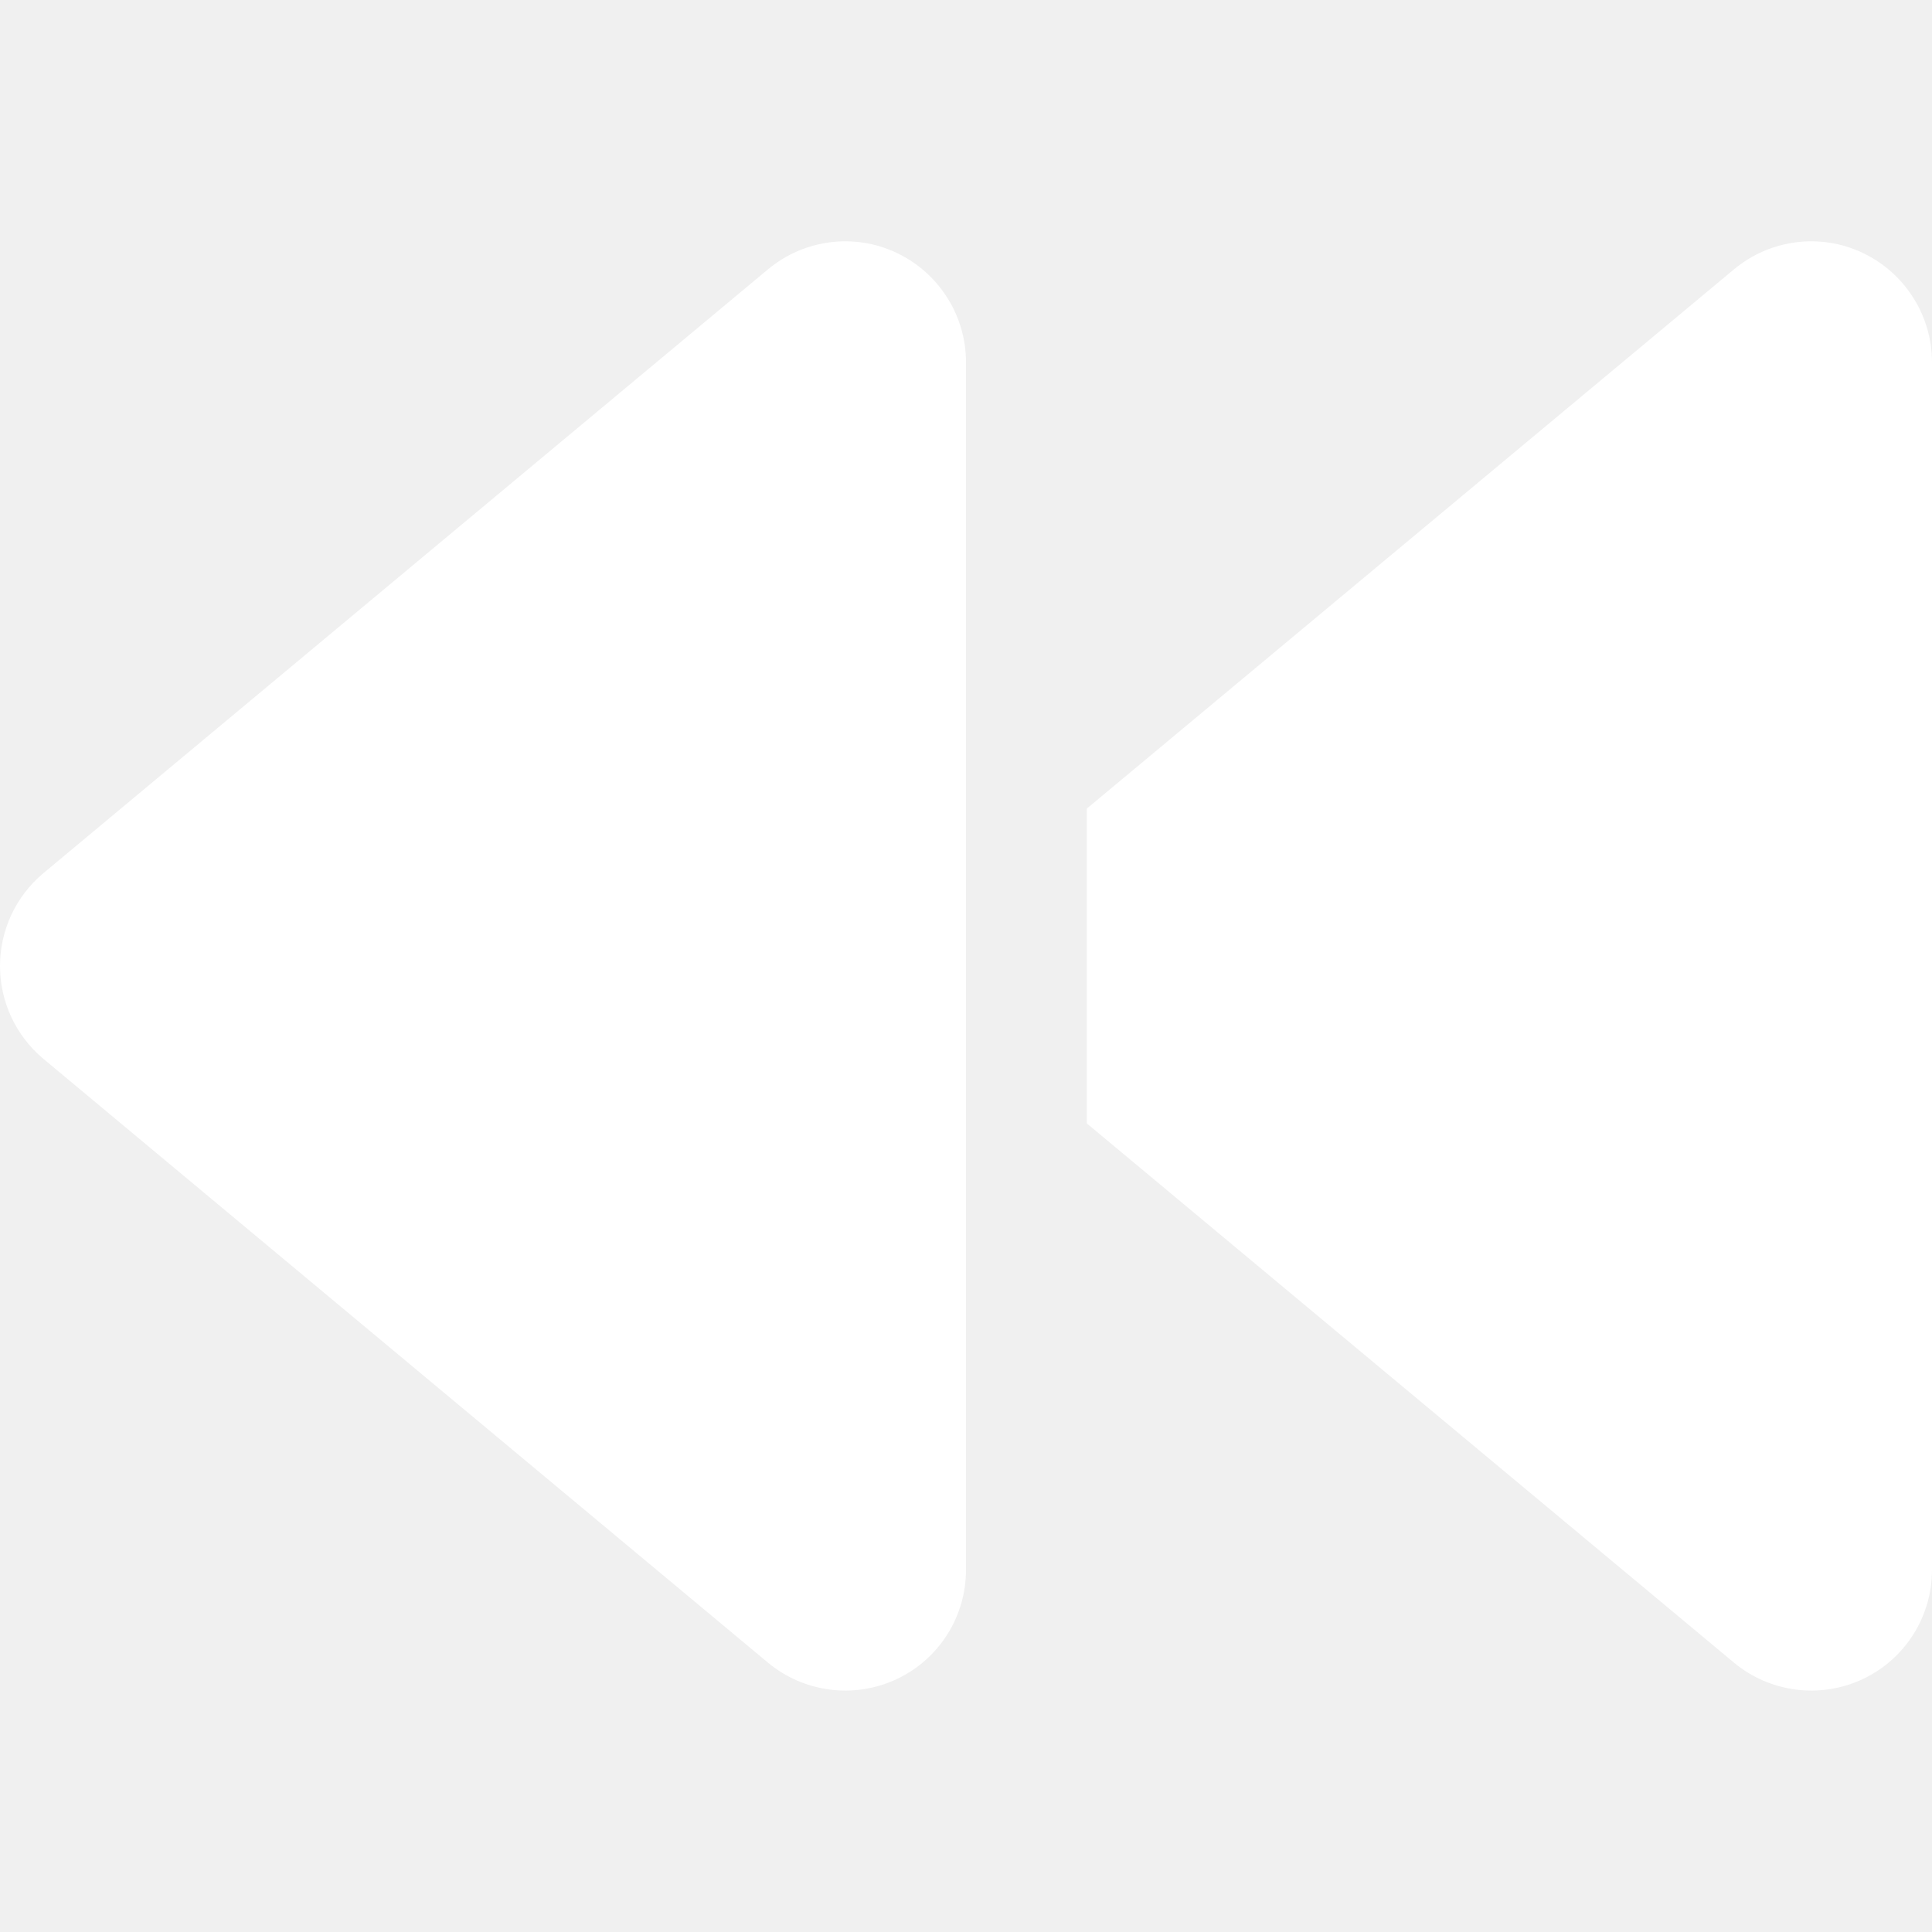
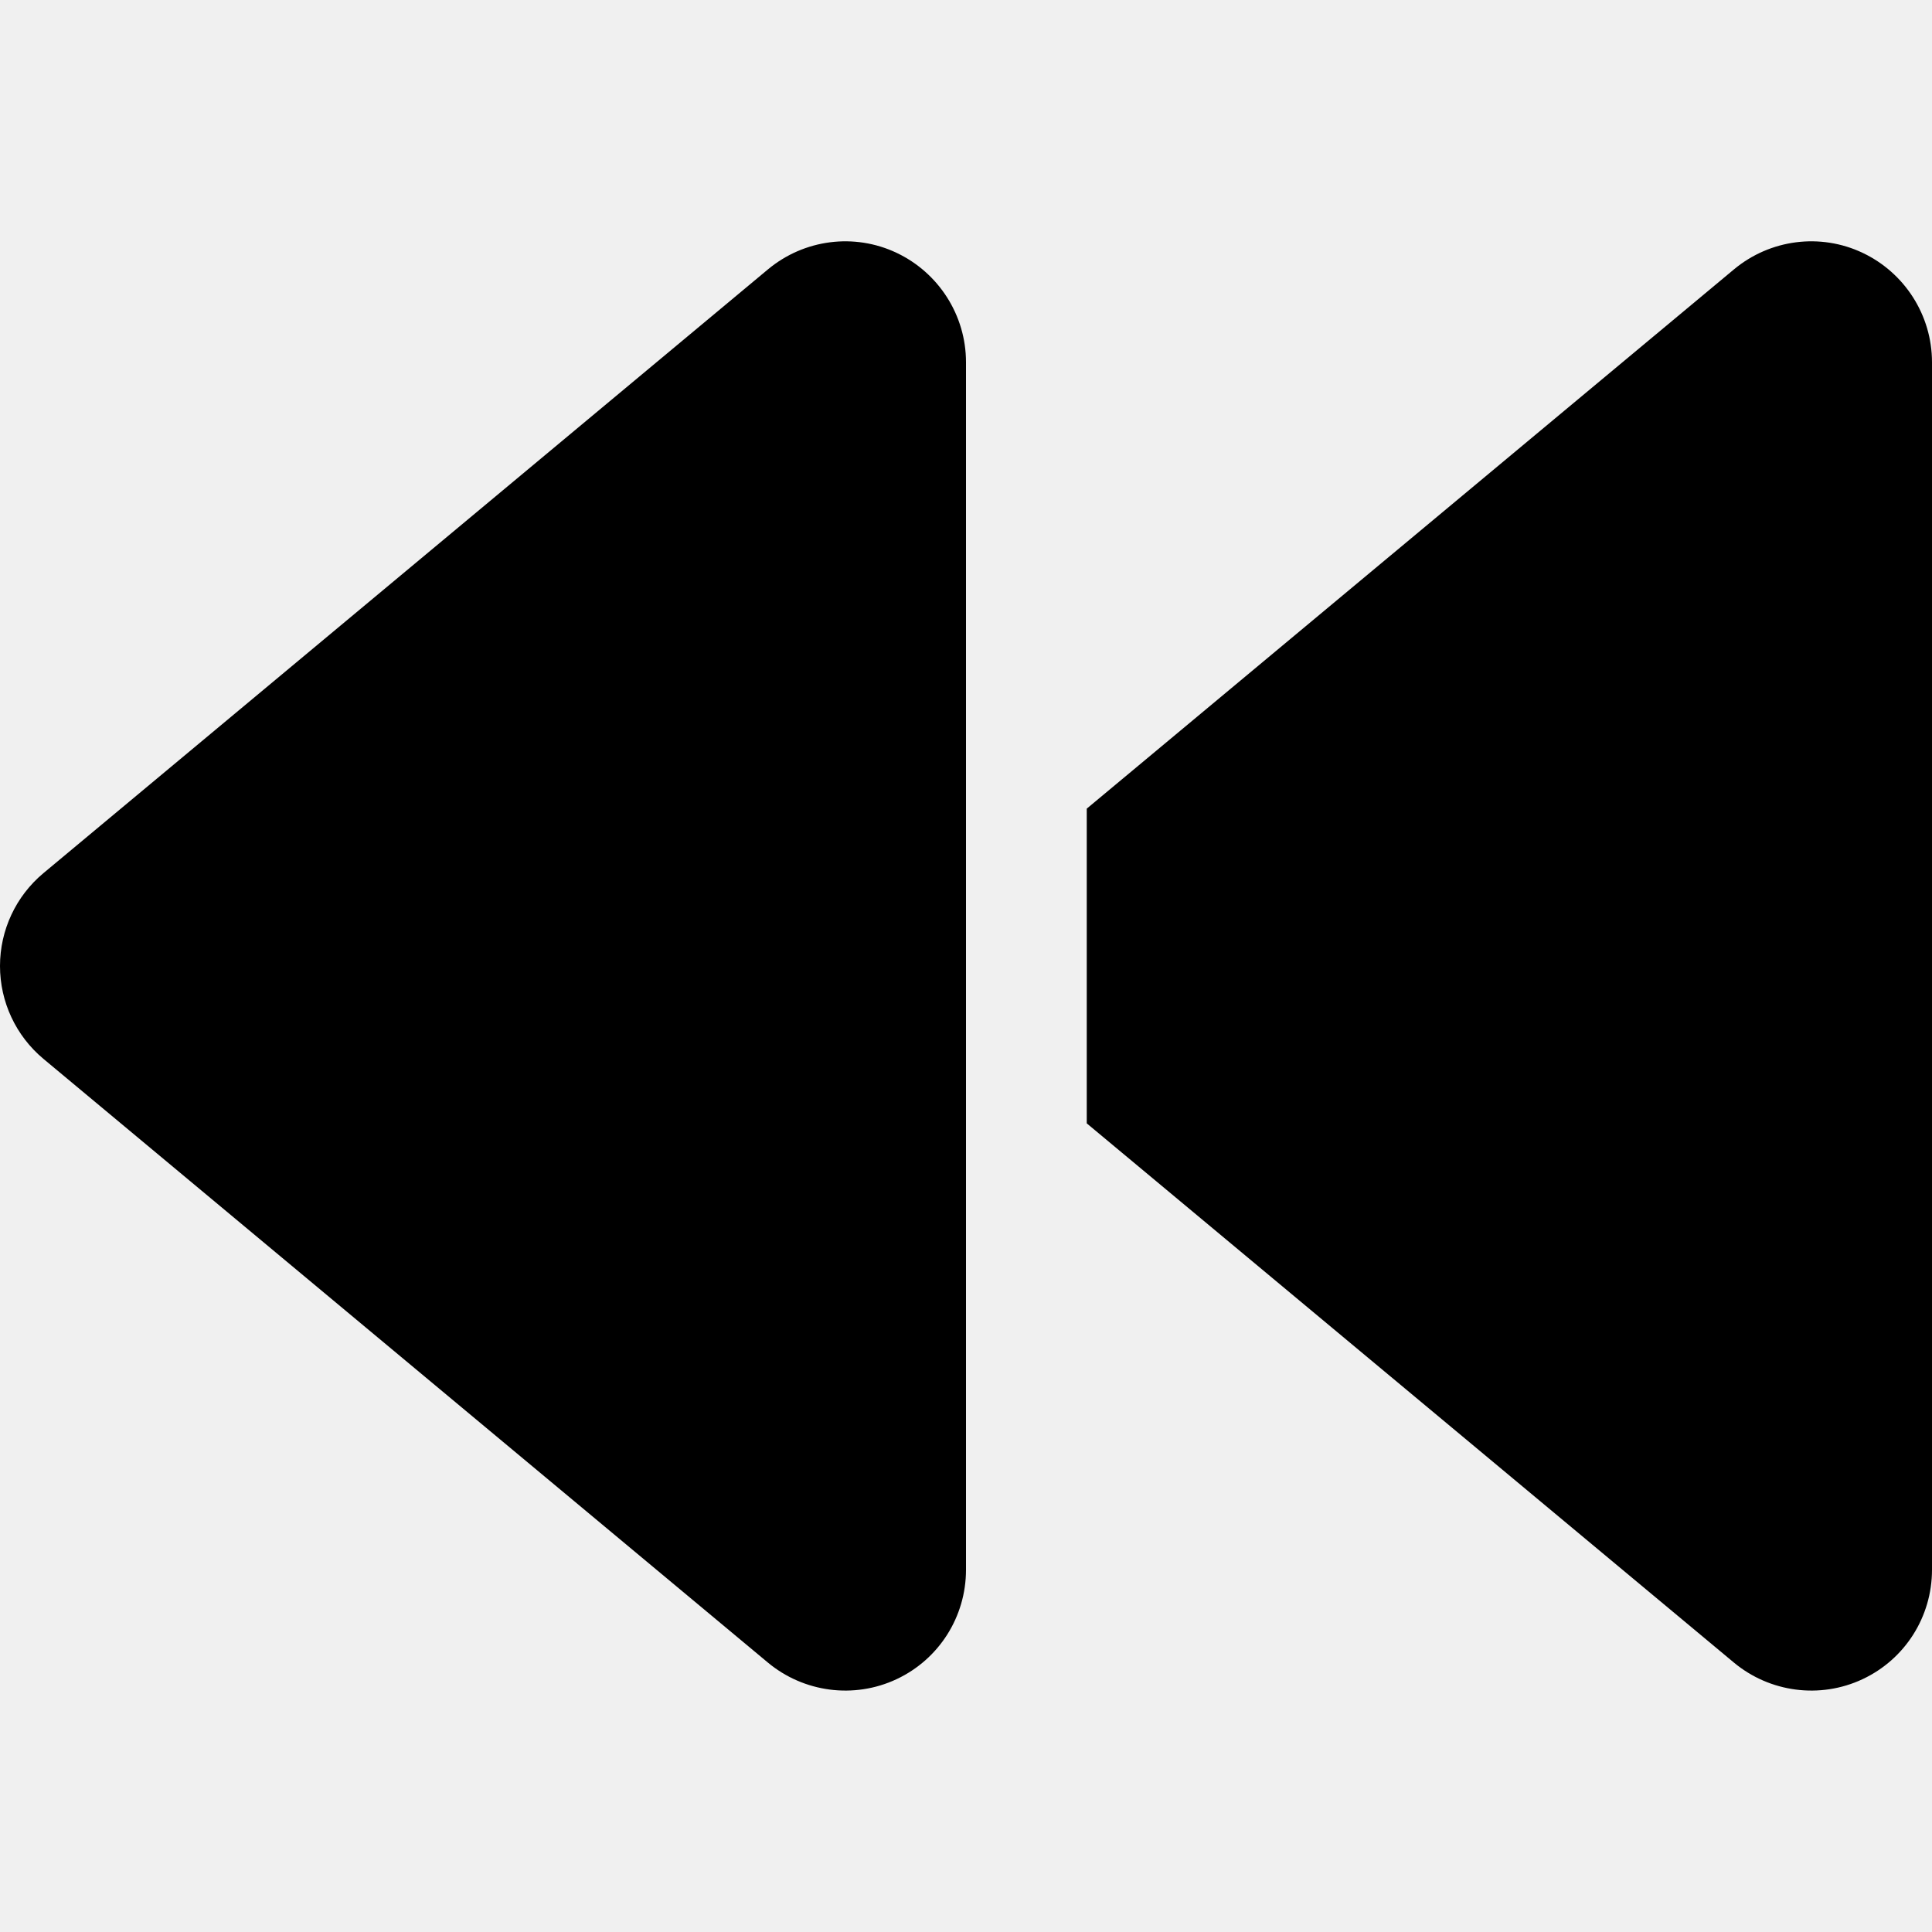
<svg xmlns="http://www.w3.org/2000/svg" viewBox="0 0 512 512">
-   <path fill="#ffffff" d="M459.5 440.6c9.5 7.9 22.8 9.7 34.1 4.4s18.4-16.6 18.4-29l0-320c0-12.4-7.2-23.7-18.4-29s-24.5-3.6-34.1 4.4L288 214.3l0 41.7 0 41.7L459.5 440.6zM256 352l0-96 0-128 0-32c0-12.4-7.2-23.7-18.4-29s-24.5-3.6-34.1 4.4l-192 160C4.2 237.5 0 246.5 0 256s4.2 18.5 11.5 24.6l192 160c9.5 7.9 22.8 9.7 34.1 4.4s18.4-16.6 18.4-29l0-64z" />
+   <path fill="#000000" d="M459.5 440.6c9.5 7.9 22.8 9.7 34.1 4.4s18.4-16.6 18.4-29l0-320c0-12.4-7.2-23.7-18.4-29s-24.5-3.6-34.1 4.4L288 214.3l0 41.7 0 41.7L459.5 440.6zM256 352l0-96 0-128 0-32c0-12.4-7.2-23.7-18.4-29s-24.5-3.6-34.1 4.4l-192 160C4.2 237.5 0 246.5 0 256s4.2 18.5 11.5 24.6l192 160c9.5 7.9 22.8 9.7 34.1 4.4s18.4-16.6 18.4-29l0-64z" />
</svg>
